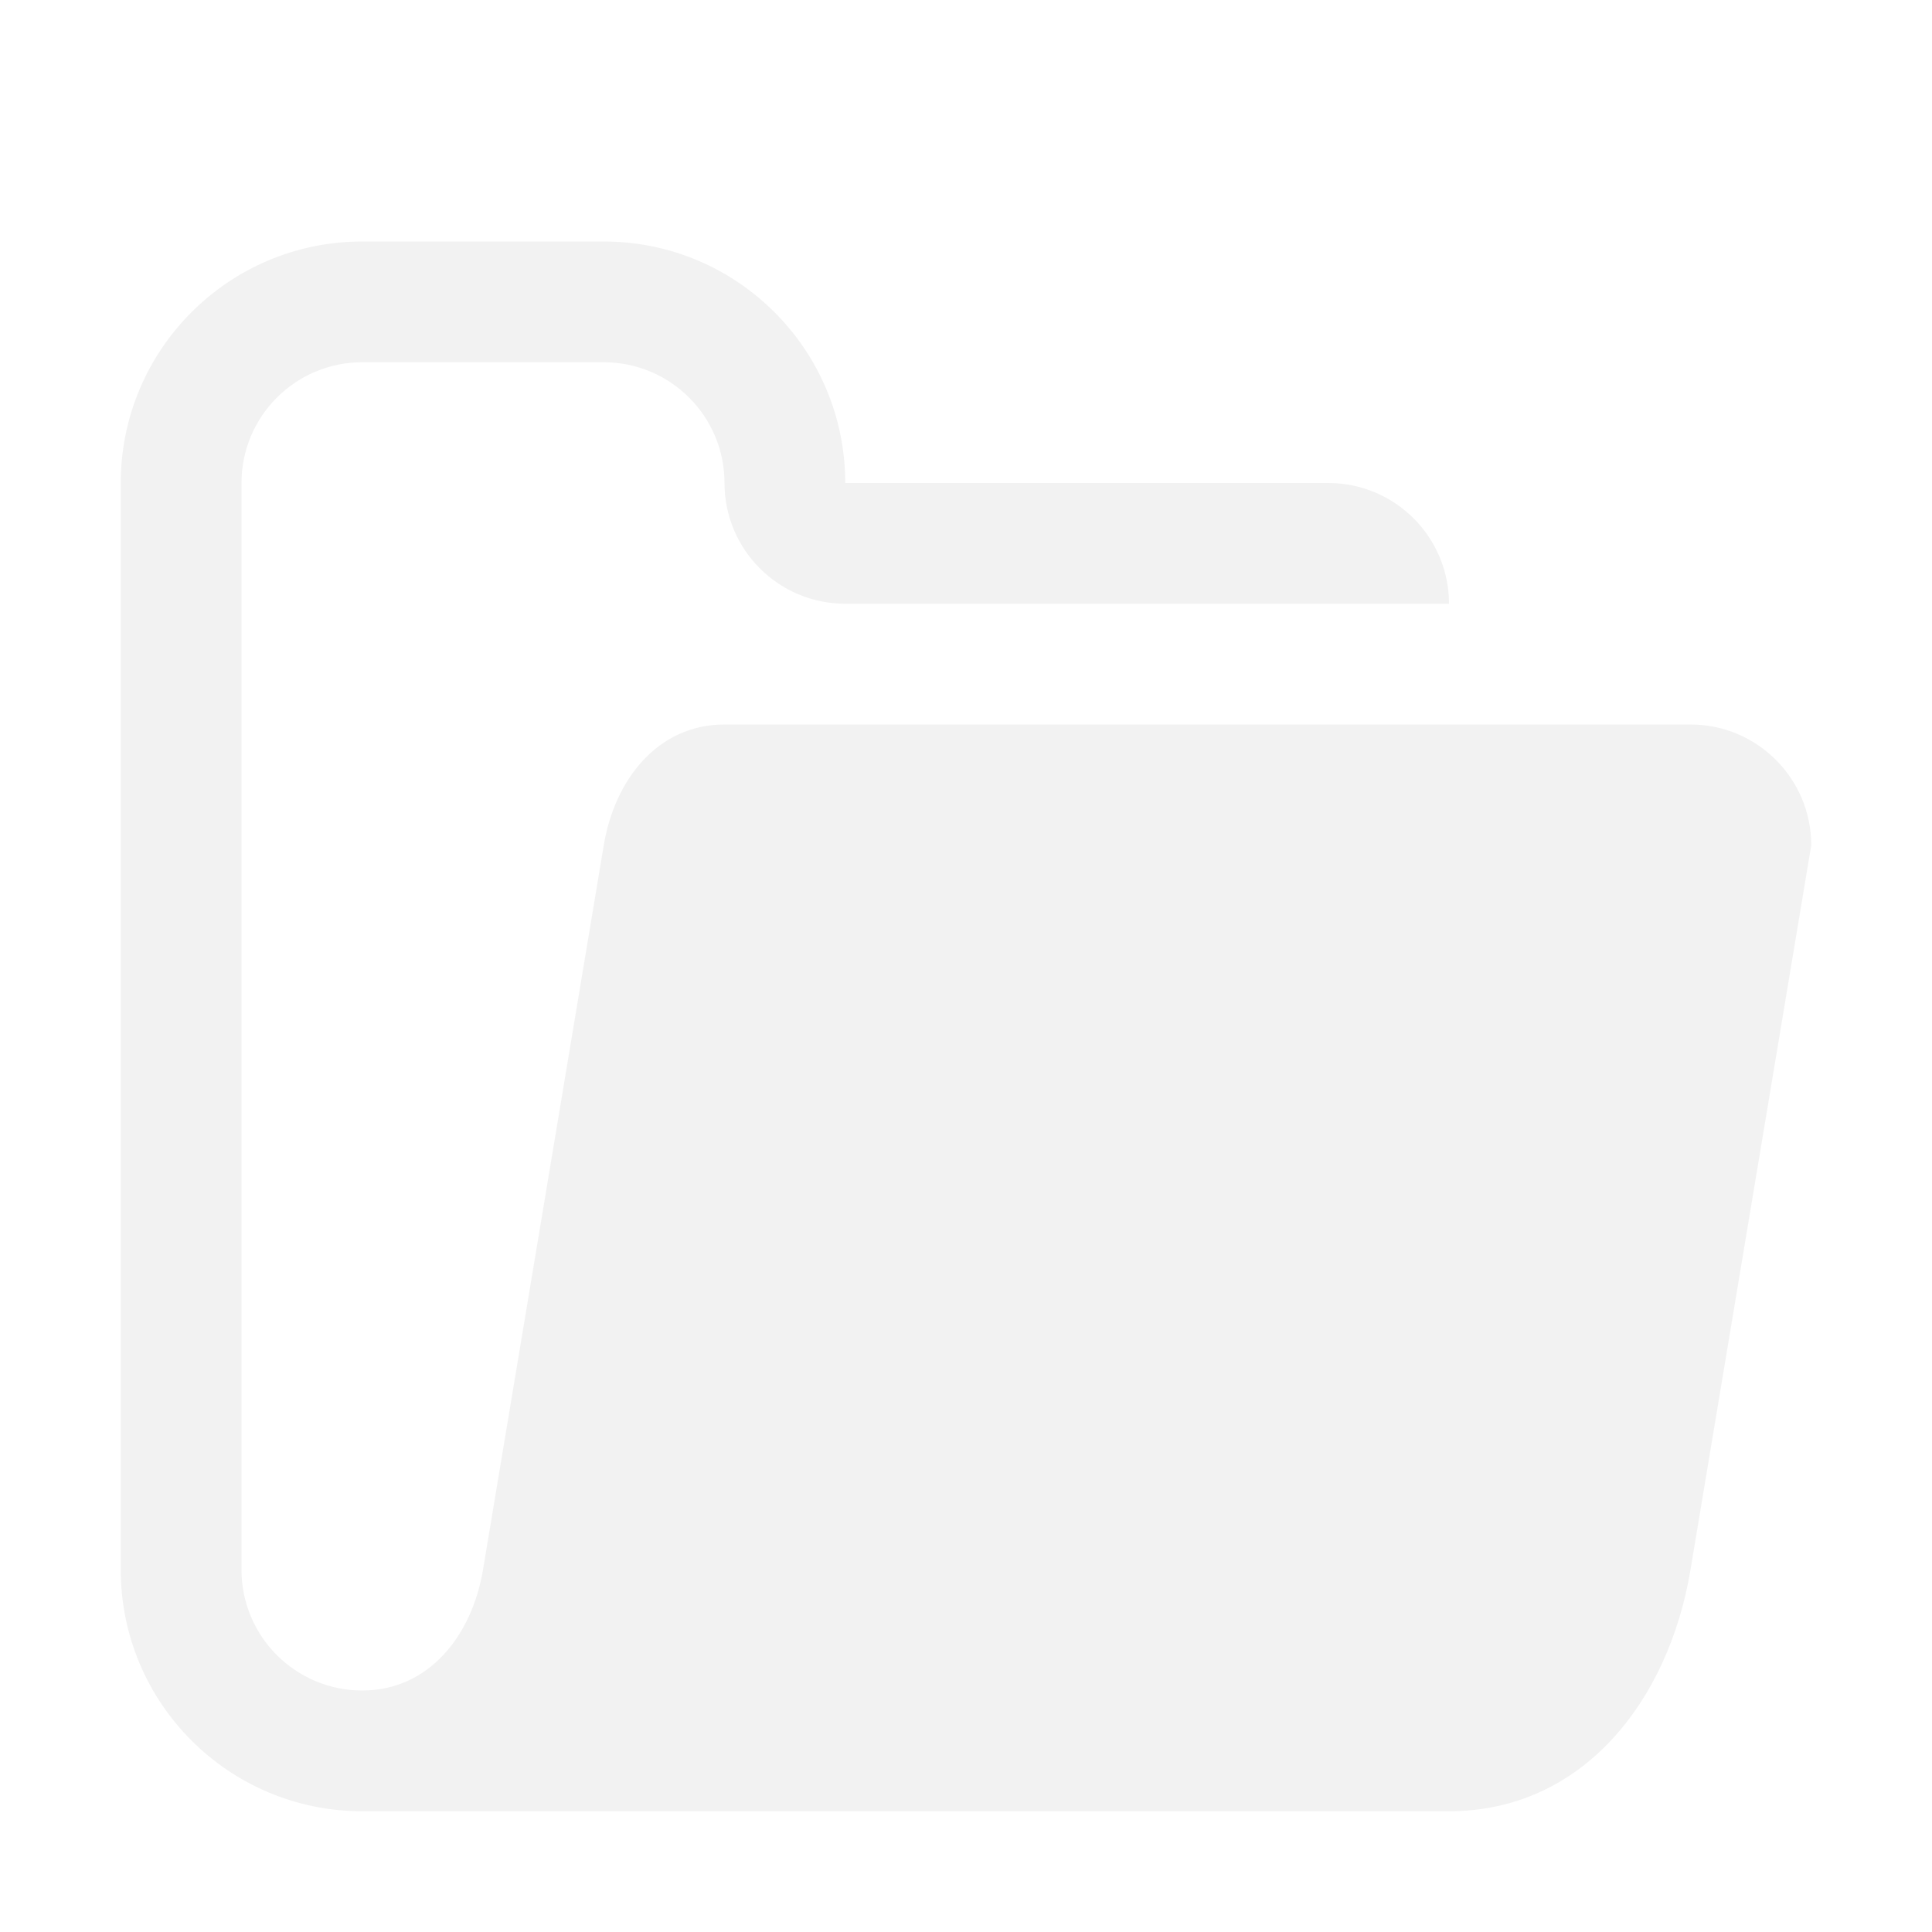
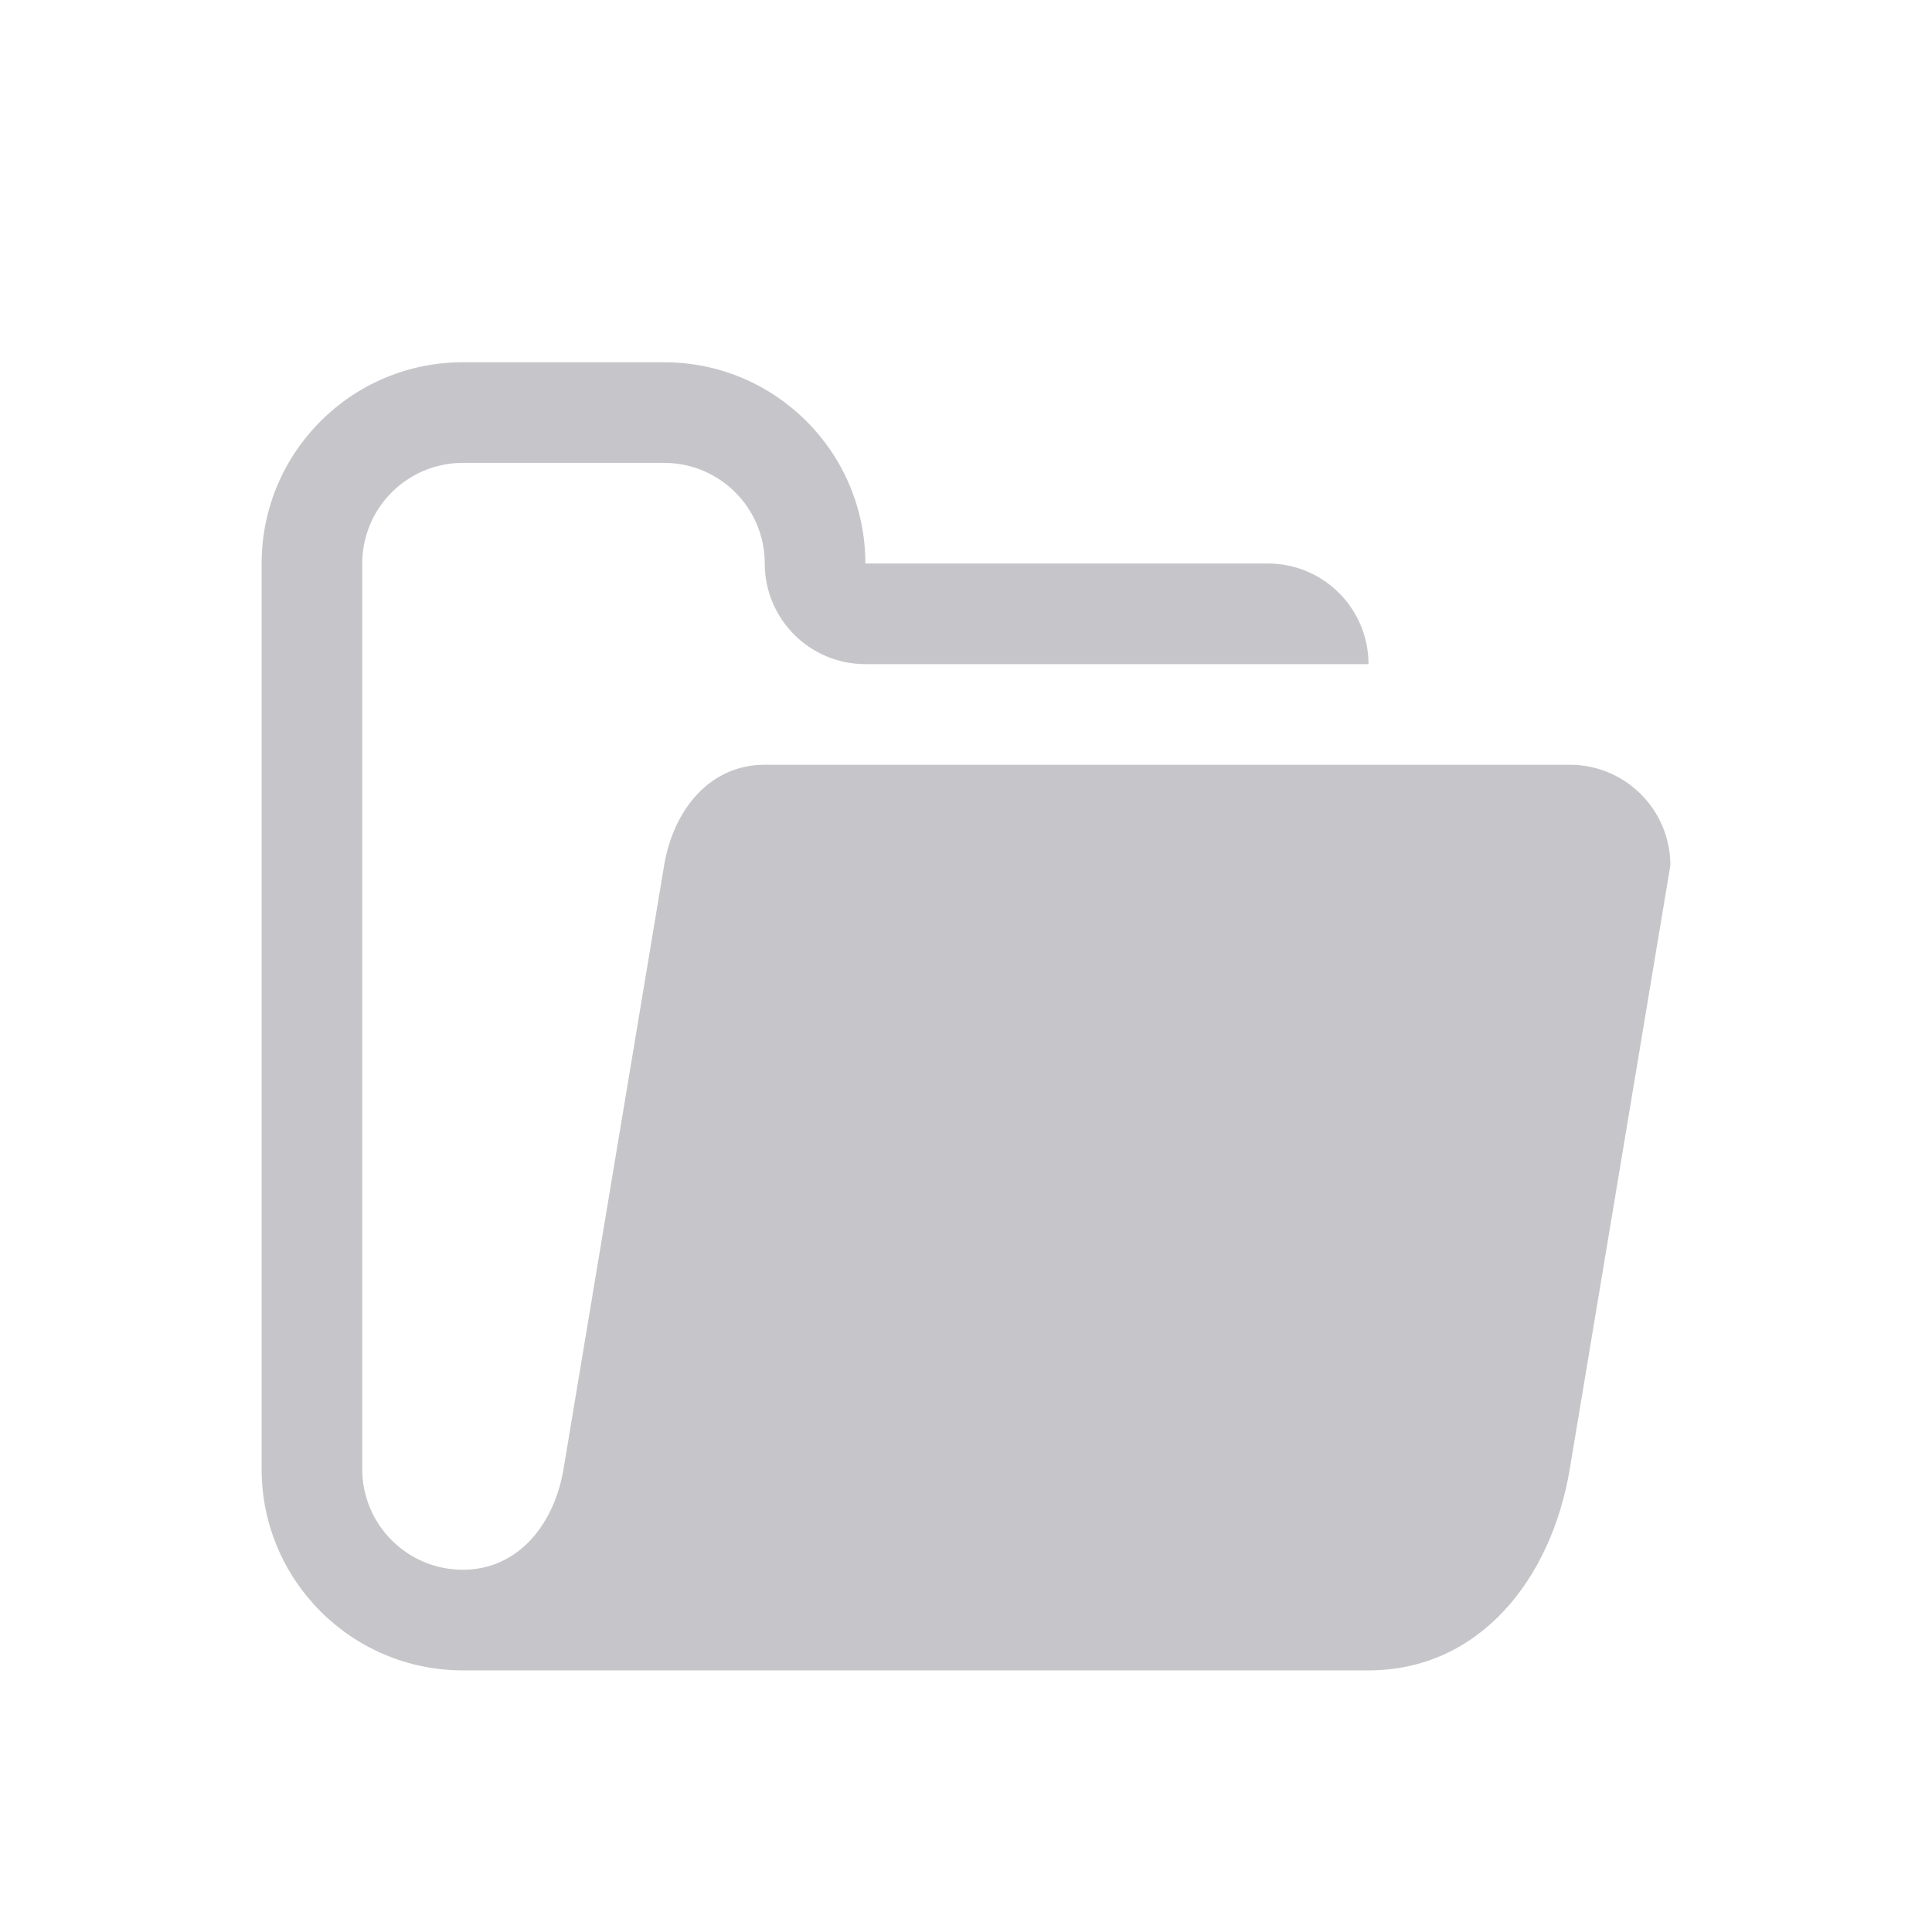
- <svg xmlns="http://www.w3.org/2000/svg" width="16" height="16">
-   <path fill="#f2f2f2" d="M3 2a2 2 0 0 0-2 2v9a2 2 0 0 0 2 2h9c1.105 0 1.818-.91 2-2l1-6a1 1 0 0 0-1-1H6c-.552 0-.909.455-1 1l-1 6c-.091.545-.448 1-1 1a1 1 0 0 1-1-1V4a1 1 0 0 1 1-1h2a1 1 0 0 1 1 1 1 1 0 0 0 1 1h5a1 1 0 0 0-1-1H7a2 2 0 0 0-2-2H3z" />
+ <svg xmlns="http://www.w3.org/2000/svg" viewBox="0 0 24 24" fill="#c6c6ca">
+   <g transform="translate(2 2) scale(1.25)">
+     <path fill="#c6c6ca" d="M3 2a2 2 0 0 0-2 2v9a2 2 0 0 0 2 2h9c1.105 0 1.818-.91 2-2l1-6a1 1 0 0 0-1-1H6c-.552 0-.909.455-1 1l-1 6c-.091.545-.448 1-1 1a1 1 0 0 1-1-1V4a1 1 0 0 1 1-1h2a1 1 0 0 1 1 1 1 1 0 0 0 1 1h5a1 1 0 0 0-1-1H7a2 2 0 0 0-2-2H3z" />
+   </g>
</svg>
